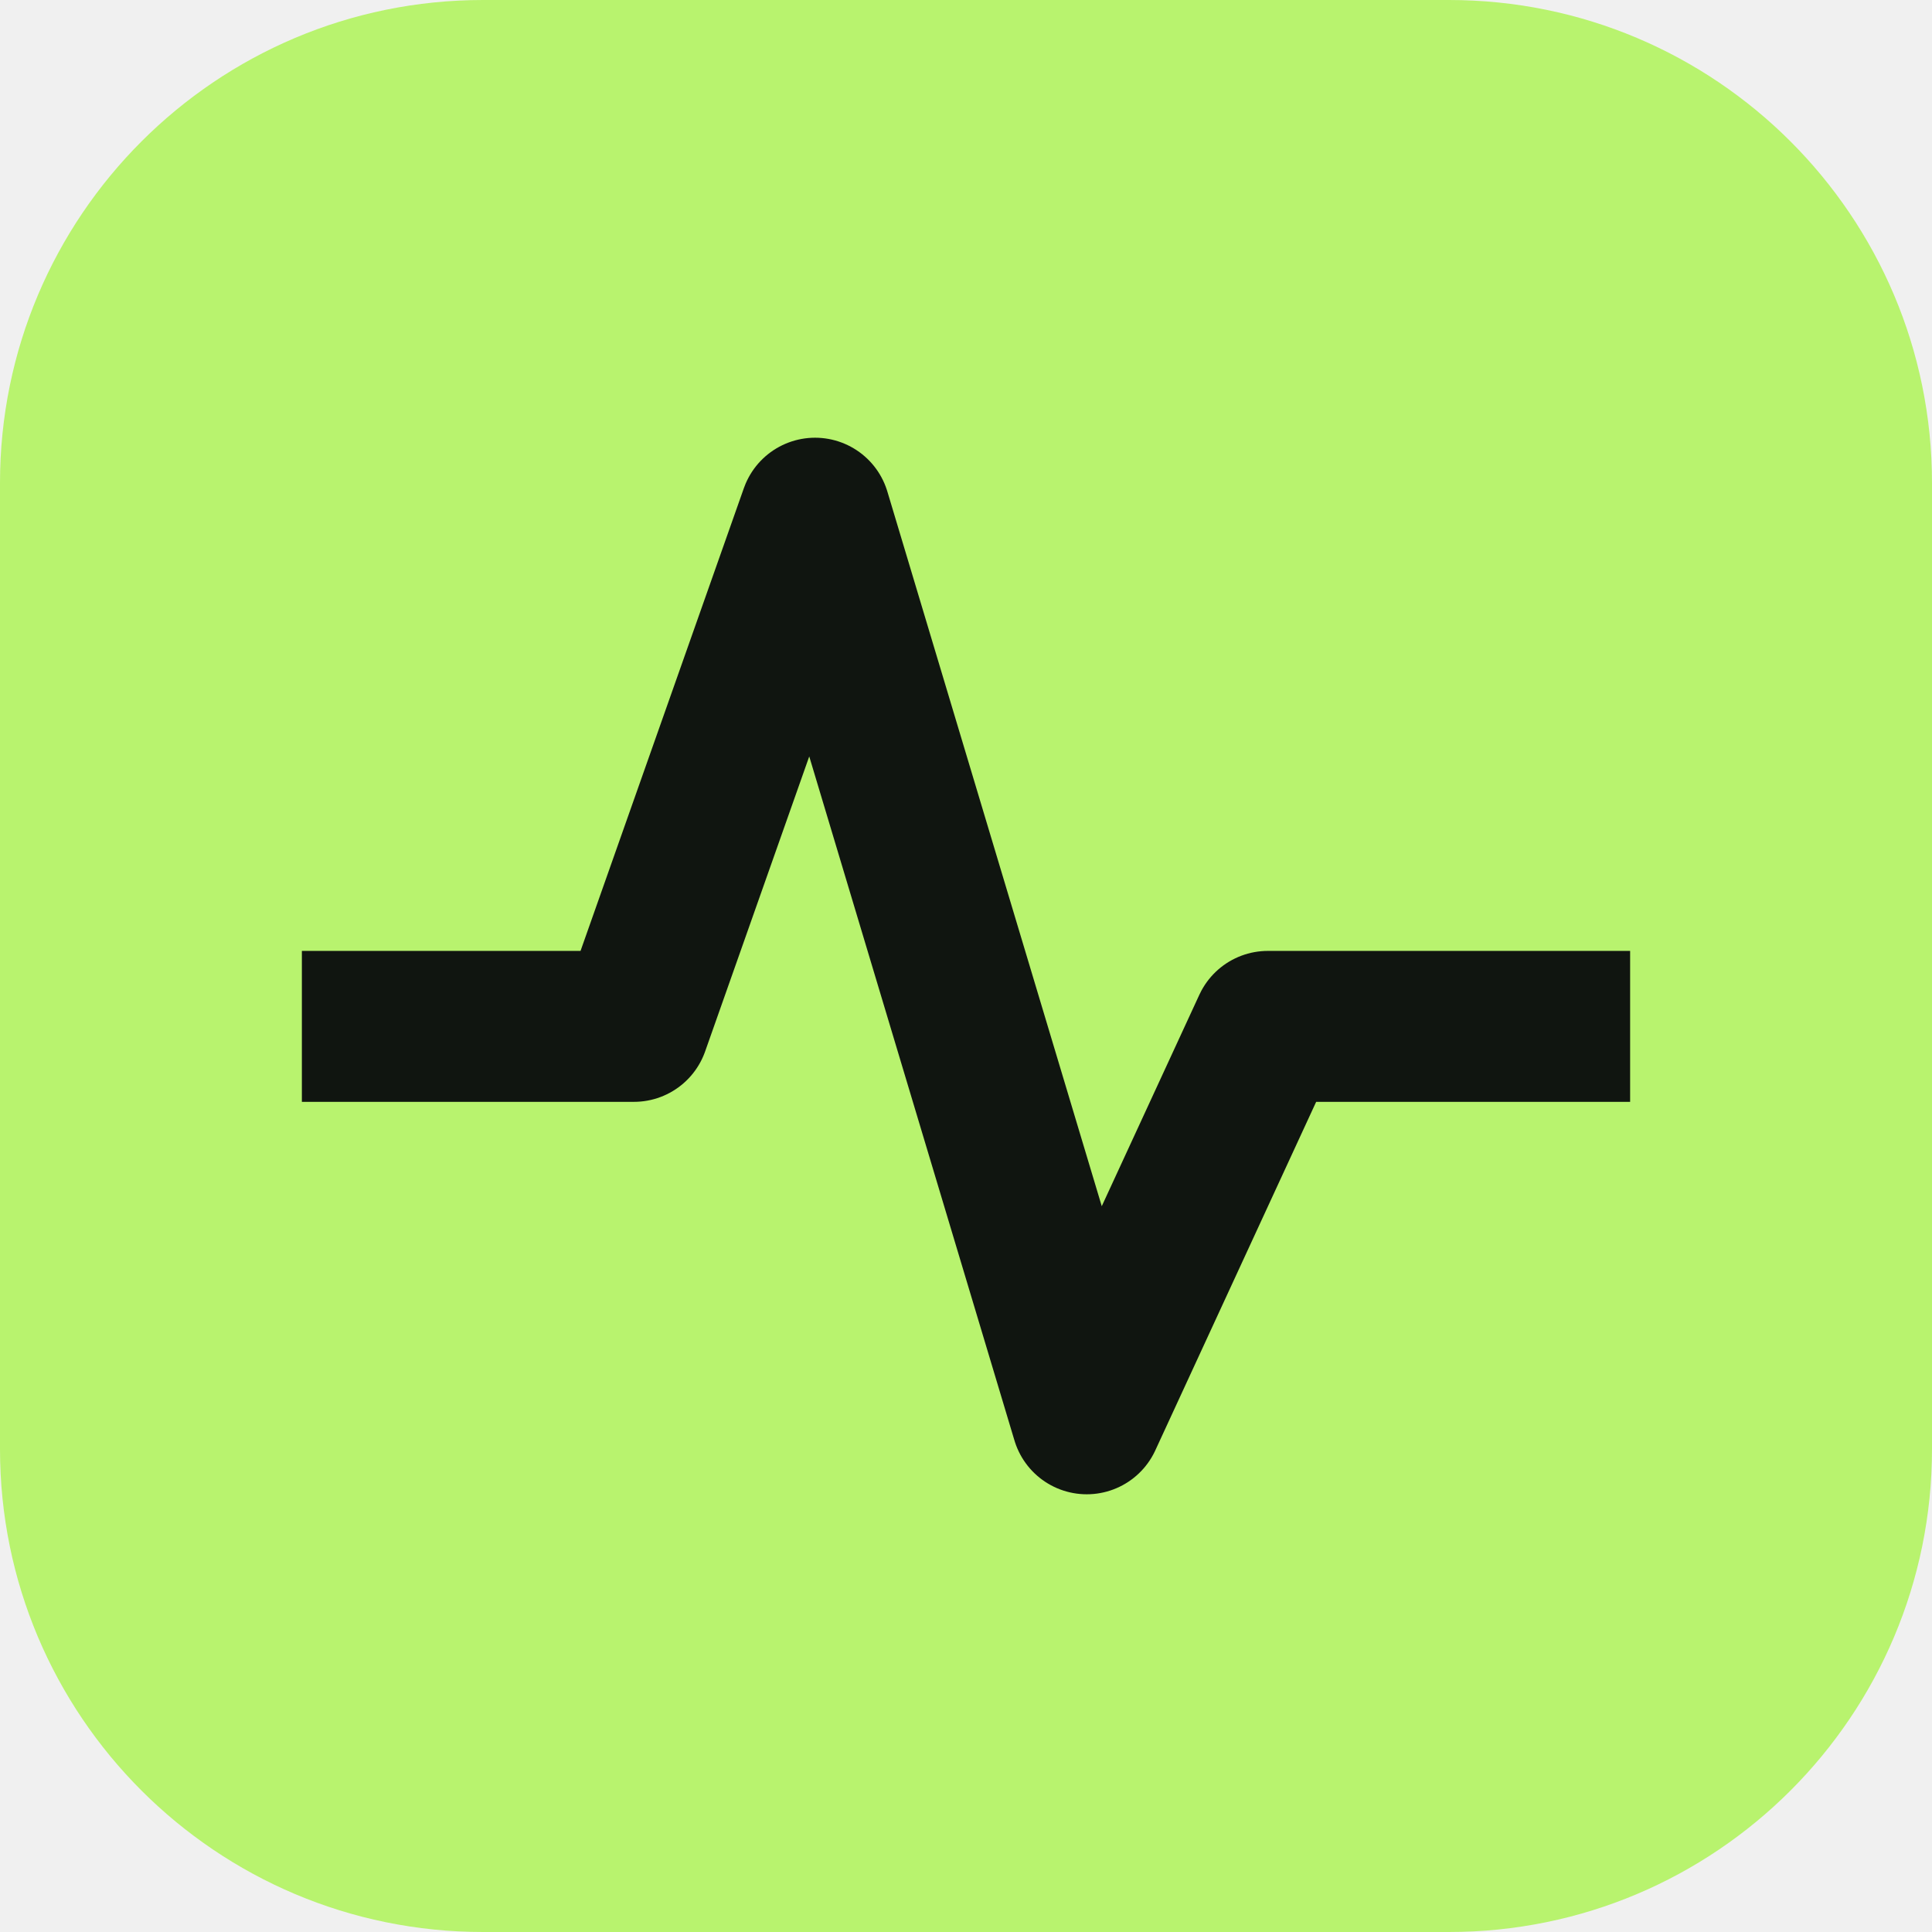
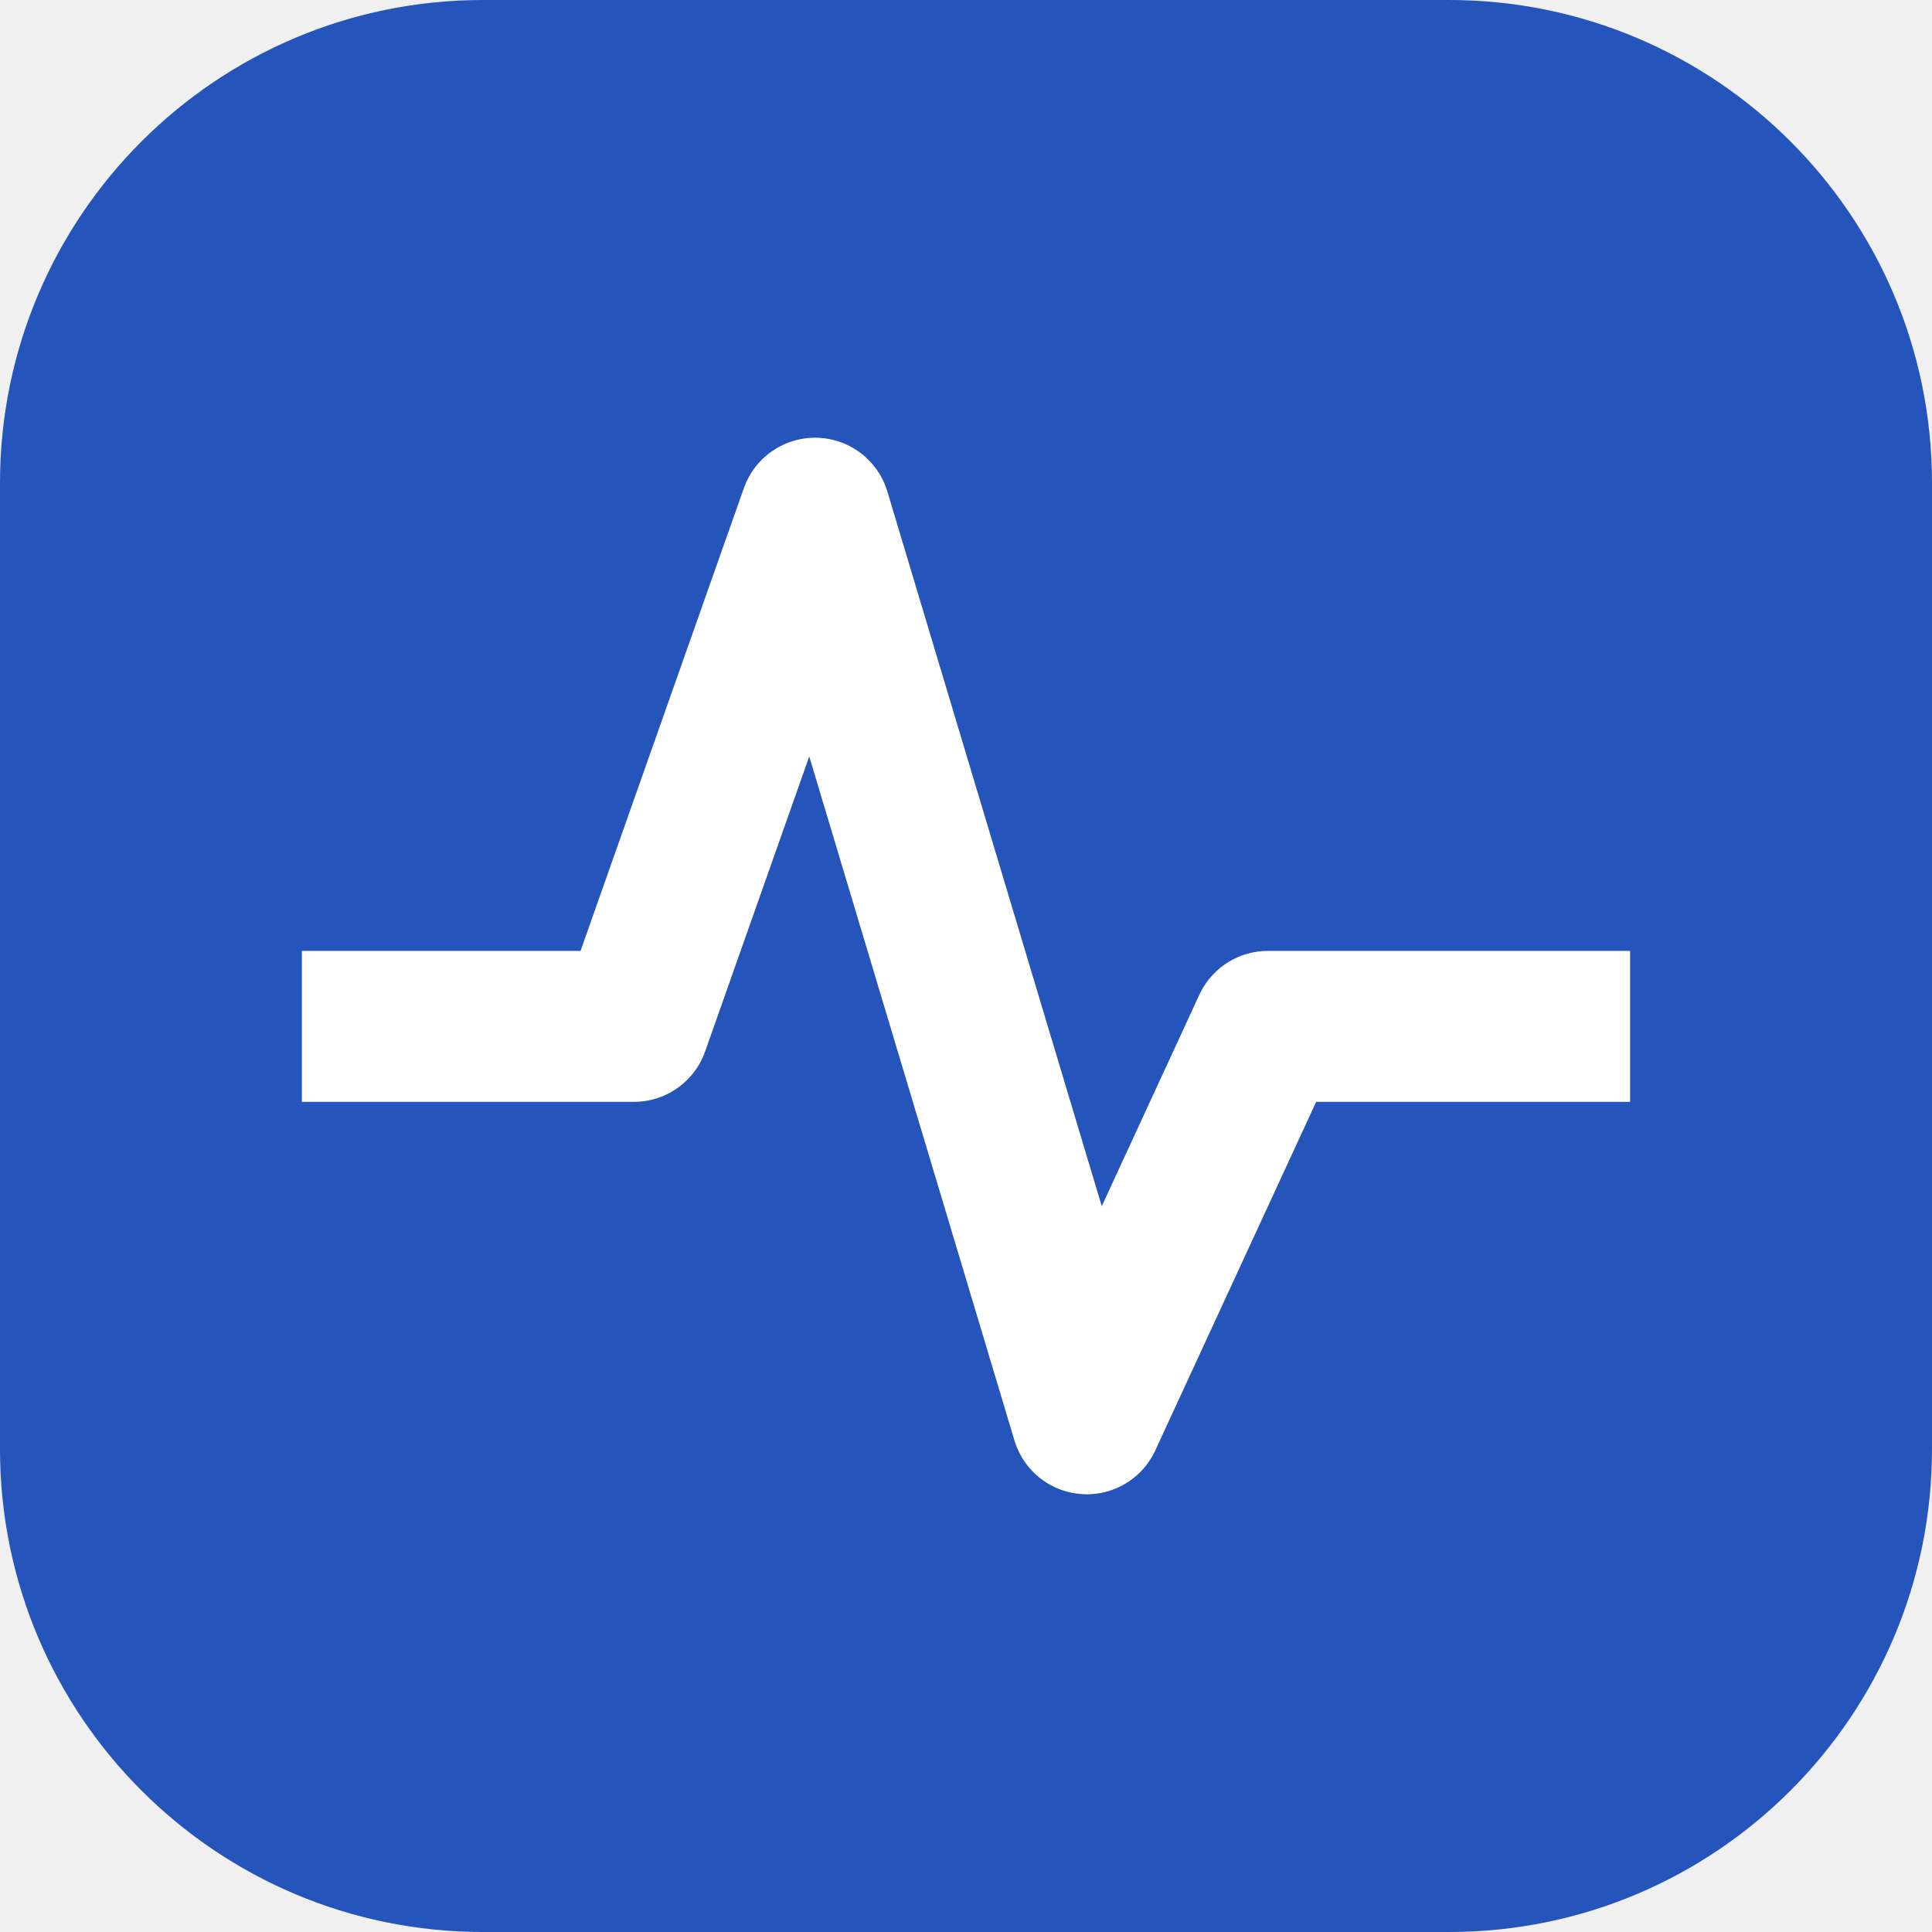
<svg xmlns="http://www.w3.org/2000/svg" viewBox="0 0 64 64">
-   <rect width="64" height="64" rx="16" fill="#b8f36e" />
-   <path d="M10 34h11l6-17 9 30 6-13h12" fill="none" stroke="#101510" stroke-width="5" stroke-linejoin="round" />
+   <rect width="64" height="64" rx="16" fill="#2555bb" />
+   <path d="M10 34h11l6-17 9 30 6-13h12" fill="none" stroke="#fff" stroke-width="5" stroke-linejoin="round" />
</svg>
